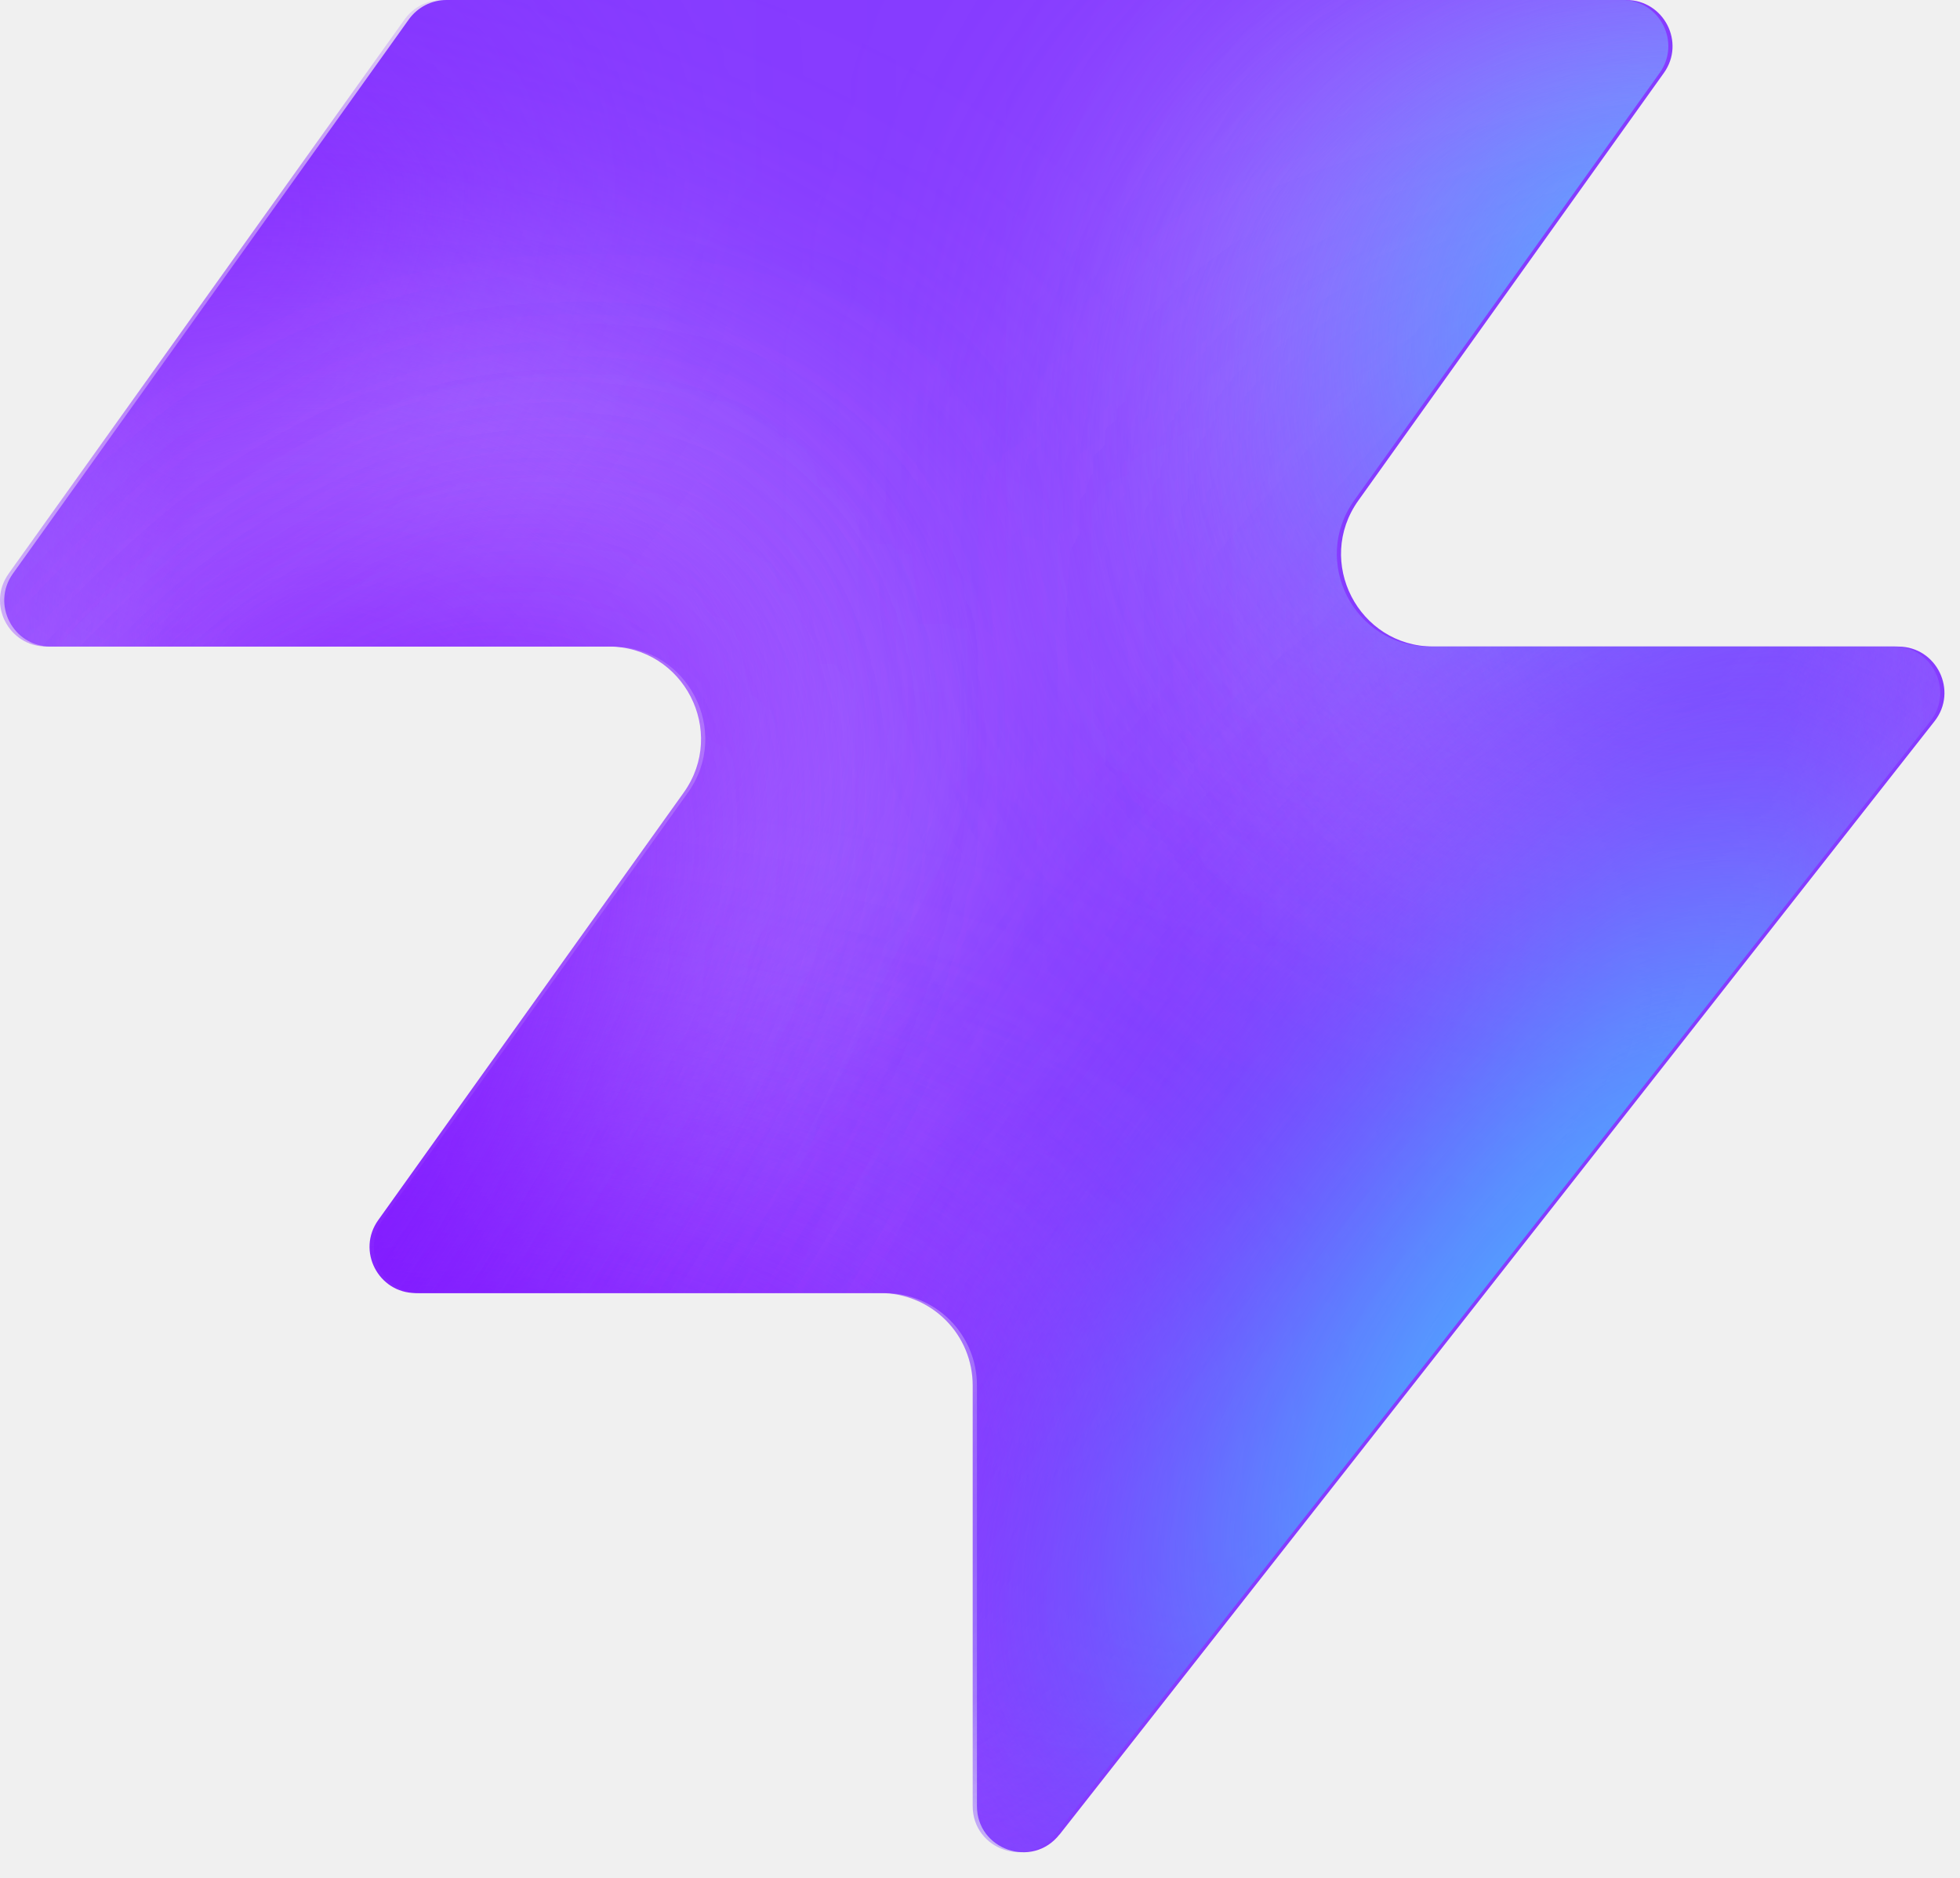
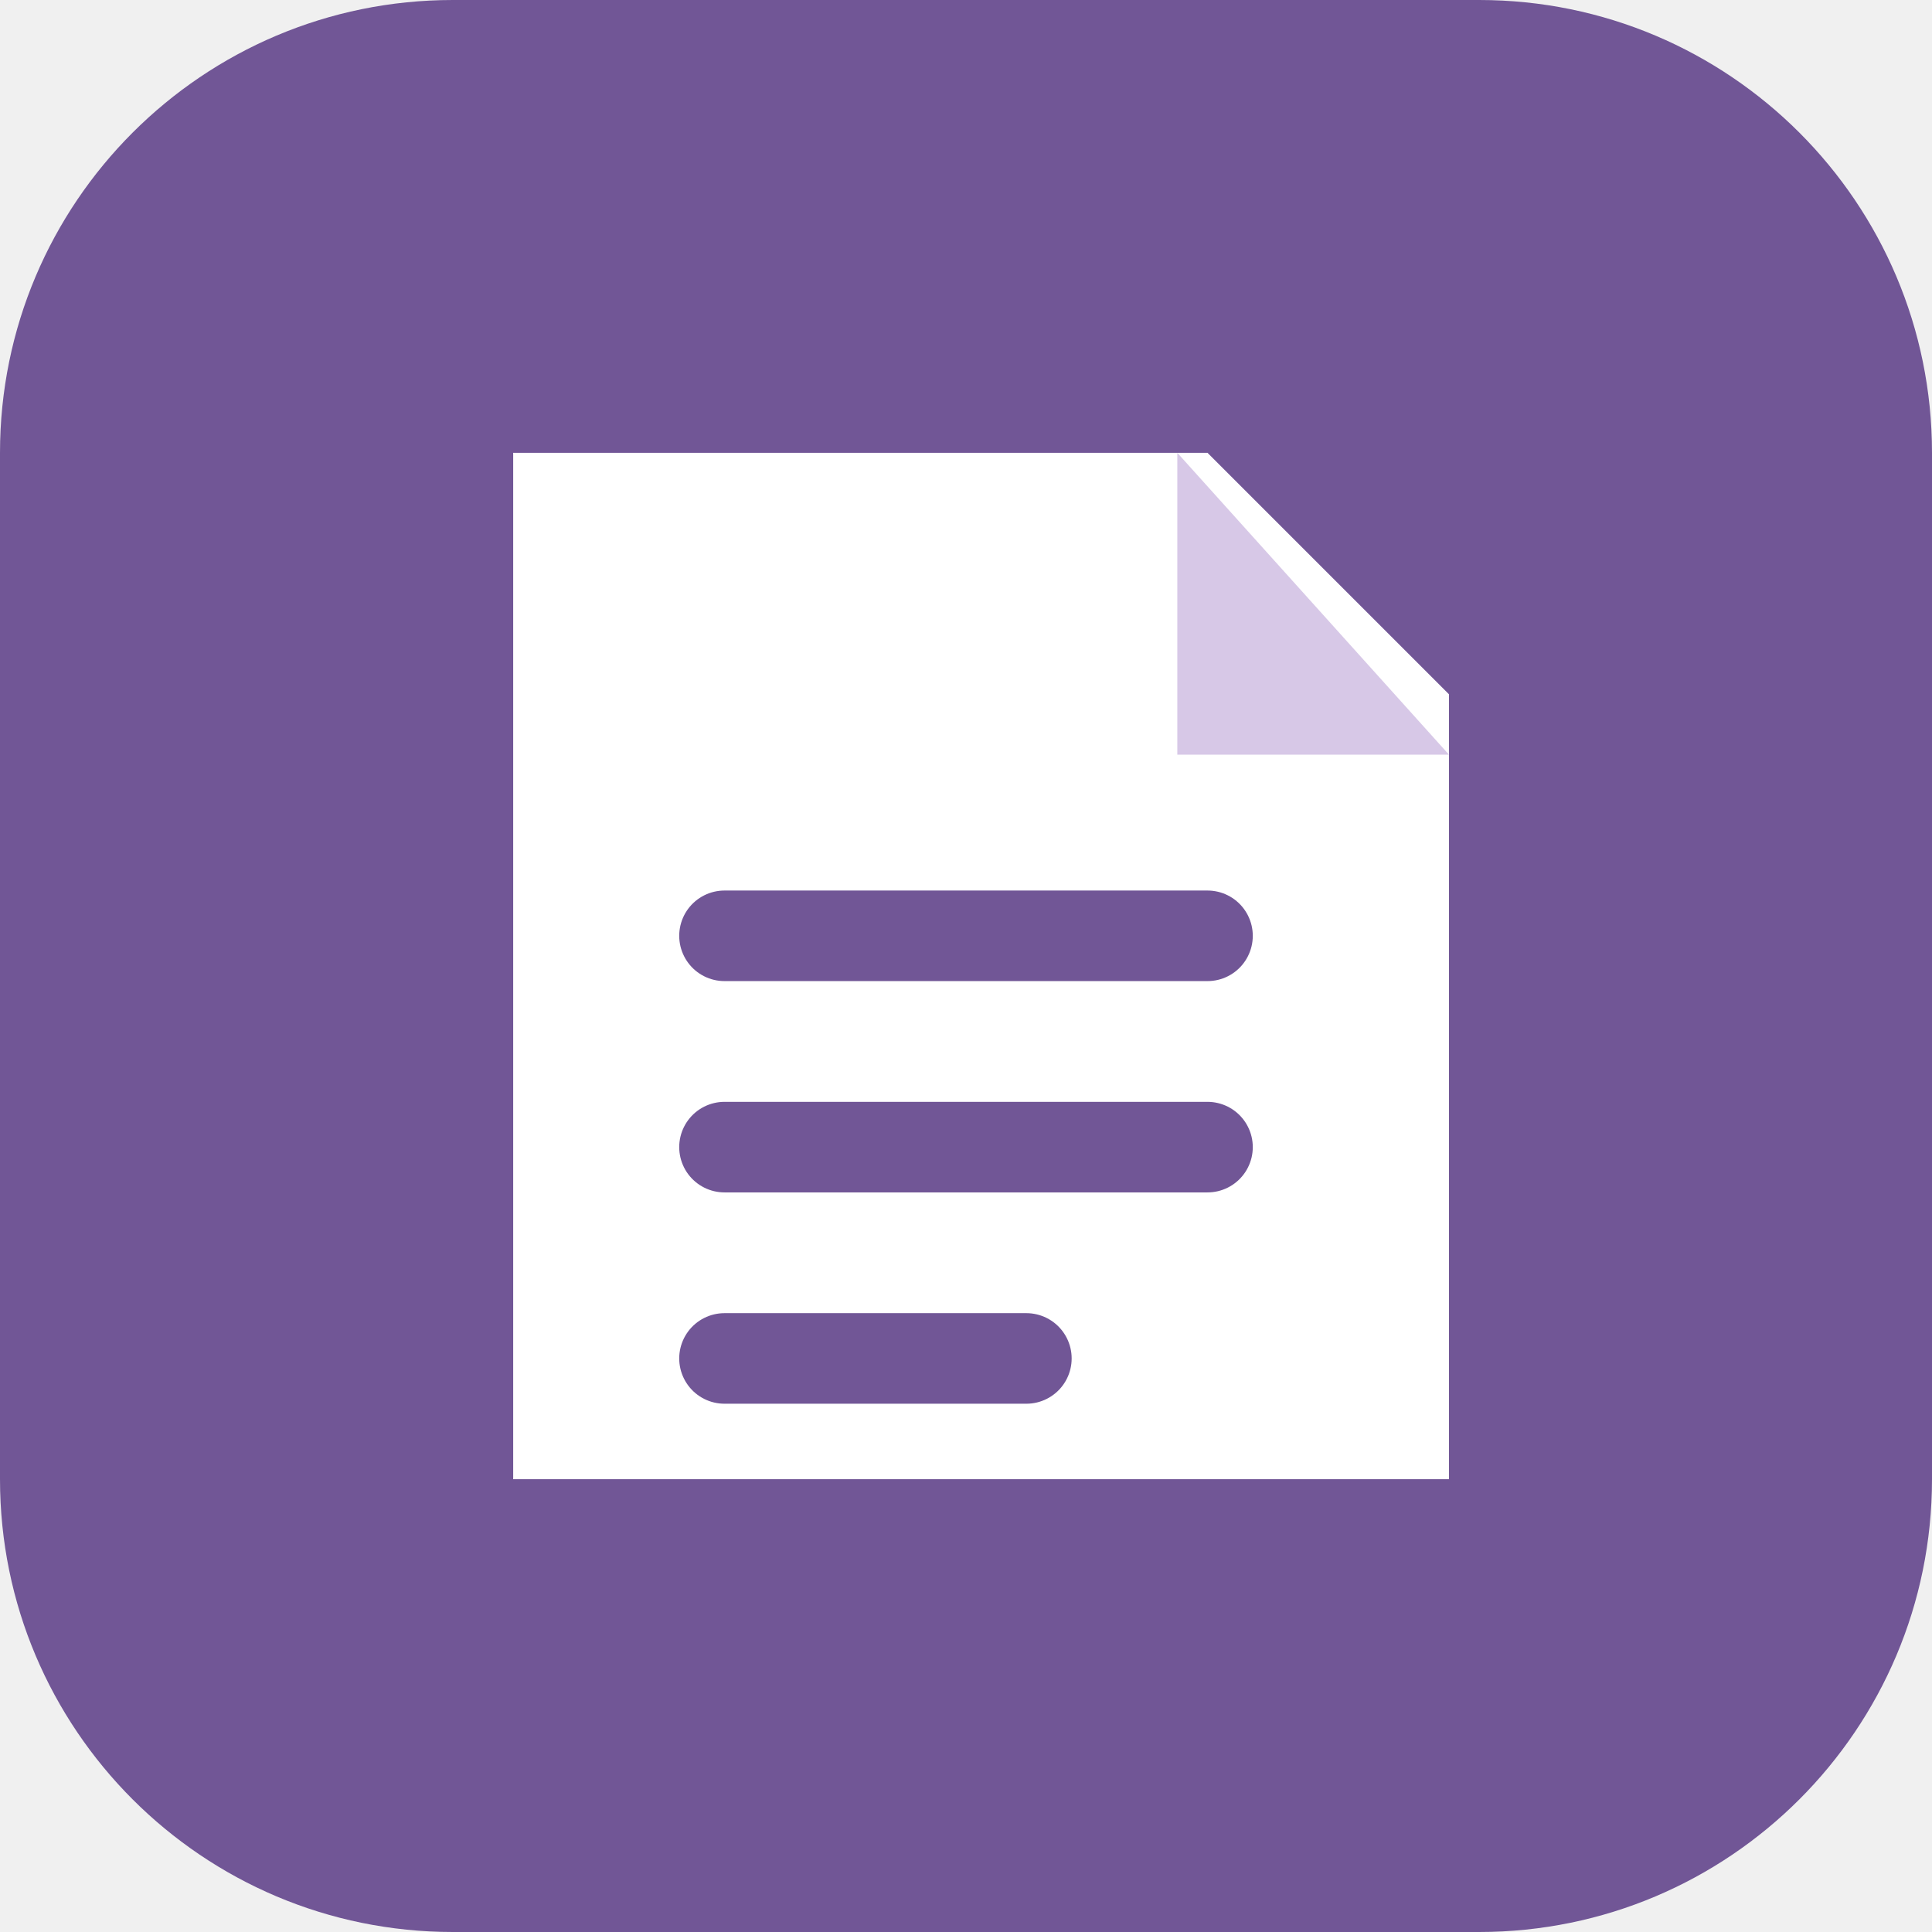
- <svg xmlns="http://www.w3.org/2000/svg" width="48" height="46" fill="none" viewBox="0 0 48 46">
-   <path fill="#863bff" d="M25.946 44.938c-.664.845-2.021.375-2.021-.698V33.937a2.26 2.26 0 0 0-2.262-2.262H10.287c-.92 0-1.456-1.04-.92-1.788l7.48-10.471c1.07-1.497 0-3.578-1.842-3.578H1.237c-.92 0-1.456-1.04-.92-1.788L10.013.474c.214-.297.556-.474.92-.474h28.894c.92 0 1.456 1.04.92 1.788l-7.48 10.471c-1.07 1.498 0 3.579 1.842 3.579h11.377c.943 0 1.473 1.088.89 1.83L25.947 44.94z" style="fill:#863bff;fill:color(display-p3 .525 .23 1);fill-opacity:1" />
-   <mask id="a" width="48" height="46" x="0" y="0" maskUnits="userSpaceOnUse" style="mask-type:alpha">
-     <path fill="#000" d="M25.842 44.938c-.664.844-2.021.375-2.021-.698V33.937a2.26 2.26 0 0 0-2.262-2.262H10.183c-.92 0-1.456-1.04-.92-1.788l7.48-10.471c1.07-1.498 0-3.579-1.842-3.579H1.133c-.92 0-1.456-1.04-.92-1.787L9.91.473c.214-.297.556-.474.92-.474h28.894c.92 0 1.456 1.04.92 1.788l-7.48 10.471c-1.07 1.498 0 3.578 1.842 3.578h11.377c.943 0 1.473 1.088.89 1.832L25.843 44.94z" style="fill:#000;fill-opacity:1" />
-   </mask>
-   <g mask="url(#a)">
-     <g filter="url(#b)">
-       <ellipse cx="5.508" cy="14.704" fill="#ede6ff" rx="5.508" ry="14.704" style="fill:#ede6ff;fill:color(display-p3 .927 .903 1);fill-opacity:1" transform="matrix(.00324 1 1 -.00324 -4.47 31.516)" />
-     </g>
-     <g filter="url(#c)">
-       <ellipse cx="10.399" cy="29.851" fill="#ede6ff" rx="10.399" ry="29.851" style="fill:#ede6ff;fill:color(display-p3 .927 .903 1);fill-opacity:1" transform="matrix(.00324 1 1 -.00324 -39.328 7.883)" />
-     </g>
-     <g filter="url(#d)">
-       <ellipse cx="5.508" cy="30.487" fill="#7e14ff" rx="5.508" ry="30.487" style="fill:#7e14ff;fill:color(display-p3 .492 .077 1);fill-opacity:1" transform="rotate(89.814 -25.913 -14.639)scale(1 -1)" />
-     </g>
-     <g filter="url(#e)">
-       <ellipse cx="5.508" cy="30.599" fill="#7e14ff" rx="5.508" ry="30.599" style="fill:#7e14ff;fill:color(display-p3 .492 .077 1);fill-opacity:1" transform="rotate(89.814 -32.644 -3.334)scale(1 -1)" />
-     </g>
-     <g filter="url(#f)">
-       <ellipse cx="5.508" cy="30.599" fill="#7e14ff" rx="5.508" ry="30.599" style="fill:#7e14ff;fill:color(display-p3 .492 .077 1);fill-opacity:1" transform="matrix(.00324 1 1 -.00324 -34.34 30.47)" />
-     </g>
-     <g filter="url(#g)">
-       <ellipse cx="14.072" cy="22.078" fill="#ede6ff" rx="14.072" ry="22.078" style="fill:#ede6ff;fill:color(display-p3 .927 .903 1);fill-opacity:1" transform="rotate(93.35 24.506 48.493)scale(-1 1)" />
-     </g>
-     <g filter="url(#h)">
-       <ellipse cx="3.47" cy="21.501" fill="#7e14ff" rx="3.47" ry="21.501" style="fill:#7e14ff;fill:color(display-p3 .492 .077 1);fill-opacity:1" transform="rotate(89.009 28.708 47.59)scale(-1 1)" />
-     </g>
-     <g filter="url(#i)">
-       <ellipse cx="3.47" cy="21.501" fill="#7e14ff" rx="3.47" ry="21.501" style="fill:#7e14ff;fill:color(display-p3 .492 .077 1);fill-opacity:1" transform="rotate(89.009 28.708 47.59)scale(-1 1)" />
-     </g>
-     <g filter="url(#j)">
-       <ellipse cx=".387" cy="8.972" fill="#7e14ff" rx="4.407" ry="29.108" style="fill:#7e14ff;fill:color(display-p3 .492 .077 1);fill-opacity:1" transform="rotate(39.51 .387 8.972)" />
-     </g>
-     <g filter="url(#k)">
-       <ellipse cx="47.523" cy="-6.092" fill="#7e14ff" rx="4.407" ry="29.108" style="fill:#7e14ff;fill:color(display-p3 .492 .077 1);fill-opacity:1" transform="rotate(37.892 47.523 -6.092)" />
-     </g>
-     <g filter="url(#l)">
-       <ellipse cx="41.412" cy="6.333" fill="#47bfff" rx="5.971" ry="9.665" style="fill:#47bfff;fill:color(display-p3 .28 .748 1);fill-opacity:1" transform="rotate(37.892 41.412 6.333)" />
-     </g>
-     <g filter="url(#m)">
-       <ellipse cx="-1.879" cy="38.332" fill="#7e14ff" rx="4.407" ry="29.108" style="fill:#7e14ff;fill:color(display-p3 .492 .077 1);fill-opacity:1" transform="rotate(37.892 -1.88 38.332)" />
-     </g>
-     <g filter="url(#n)">
-       <ellipse cx="-1.879" cy="38.332" fill="#7e14ff" rx="4.407" ry="29.108" style="fill:#7e14ff;fill:color(display-p3 .492 .077 1);fill-opacity:1" transform="rotate(37.892 -1.88 38.332)" />
-     </g>
-     <g filter="url(#o)">
-       <ellipse cx="35.651" cy="29.907" fill="#7e14ff" rx="4.407" ry="29.108" style="fill:#7e14ff;fill:color(display-p3 .492 .077 1);fill-opacity:1" transform="rotate(37.892 35.651 29.907)" />
-     </g>
-     <g filter="url(#p)">
-       <ellipse cx="38.418" cy="32.4" fill="#47bfff" rx="5.971" ry="15.297" style="fill:#47bfff;fill:color(display-p3 .28 .748 1);fill-opacity:1" transform="rotate(37.892 38.418 32.4)" />
-     </g>
-   </g>
-   <defs>
-     <filter id="b" width="60.045" height="41.654" x="-19.77" y="16.149" color-interpolation-filters="sRGB" filterUnits="userSpaceOnUse">
-       <feFlood flood-opacity="0" result="BackgroundImageFix" />
-       <feBlend in="SourceGraphic" in2="BackgroundImageFix" result="shape" />
-       <feGaussianBlur result="effect1_foregroundBlur_2002_17158" stdDeviation="7.659" />
-     </filter>
-     <filter id="c" width="90.34" height="51.437" x="-54.613" y="-7.533" color-interpolation-filters="sRGB" filterUnits="userSpaceOnUse">
-       <feFlood flood-opacity="0" result="BackgroundImageFix" />
-       <feBlend in="SourceGraphic" in2="BackgroundImageFix" result="shape" />
-       <feGaussianBlur result="effect1_foregroundBlur_2002_17158" stdDeviation="7.659" />
-     </filter>
-     <filter id="d" width="79.355" height="29.4" x="-49.64" y="2.03" color-interpolation-filters="sRGB" filterUnits="userSpaceOnUse">
-       <feFlood flood-opacity="0" result="BackgroundImageFix" />
-       <feBlend in="SourceGraphic" in2="BackgroundImageFix" result="shape" />
-       <feGaussianBlur result="effect1_foregroundBlur_2002_17158" stdDeviation="4.596" />
-     </filter>
-     <filter id="e" width="79.579" height="29.4" x="-45.045" y="20.029" color-interpolation-filters="sRGB" filterUnits="userSpaceOnUse">
-       <feFlood flood-opacity="0" result="BackgroundImageFix" />
-       <feBlend in="SourceGraphic" in2="BackgroundImageFix" result="shape" />
-       <feGaussianBlur result="effect1_foregroundBlur_2002_17158" stdDeviation="4.596" />
-     </filter>
-     <filter id="f" width="79.579" height="29.4" x="-43.513" y="21.178" color-interpolation-filters="sRGB" filterUnits="userSpaceOnUse">
-       <feFlood flood-opacity="0" result="BackgroundImageFix" />
-       <feBlend in="SourceGraphic" in2="BackgroundImageFix" result="shape" />
-       <feGaussianBlur result="effect1_foregroundBlur_2002_17158" stdDeviation="4.596" />
-     </filter>
-     <filter id="g" width="74.749" height="58.852" x="15.756" y="-17.901" color-interpolation-filters="sRGB" filterUnits="userSpaceOnUse">
-       <feFlood flood-opacity="0" result="BackgroundImageFix" />
-       <feBlend in="SourceGraphic" in2="BackgroundImageFix" result="shape" />
-       <feGaussianBlur result="effect1_foregroundBlur_2002_17158" stdDeviation="7.659" />
-     </filter>
-     <filter id="h" width="61.377" height="25.362" x="23.548" y="2.284" color-interpolation-filters="sRGB" filterUnits="userSpaceOnUse">
-       <feFlood flood-opacity="0" result="BackgroundImageFix" />
-       <feBlend in="SourceGraphic" in2="BackgroundImageFix" result="shape" />
-       <feGaussianBlur result="effect1_foregroundBlur_2002_17158" stdDeviation="4.596" />
-     </filter>
-     <filter id="i" width="61.377" height="25.362" x="23.548" y="2.284" color-interpolation-filters="sRGB" filterUnits="userSpaceOnUse">
-       <feFlood flood-opacity="0" result="BackgroundImageFix" />
-       <feBlend in="SourceGraphic" in2="BackgroundImageFix" result="shape" />
-       <feGaussianBlur result="effect1_foregroundBlur_2002_17158" stdDeviation="4.596" />
-     </filter>
-     <filter id="j" width="56.045" height="63.649" x="-27.636" y="-22.853" color-interpolation-filters="sRGB" filterUnits="userSpaceOnUse">
-       <feFlood flood-opacity="0" result="BackgroundImageFix" />
-       <feBlend in="SourceGraphic" in2="BackgroundImageFix" result="shape" />
-       <feGaussianBlur result="effect1_foregroundBlur_2002_17158" stdDeviation="4.596" />
-     </filter>
-     <filter id="k" width="54.814" height="64.646" x="20.116" y="-38.415" color-interpolation-filters="sRGB" filterUnits="userSpaceOnUse">
-       <feFlood flood-opacity="0" result="BackgroundImageFix" />
-       <feBlend in="SourceGraphic" in2="BackgroundImageFix" result="shape" />
-       <feGaussianBlur result="effect1_foregroundBlur_2002_17158" stdDeviation="4.596" />
-     </filter>
-     <filter id="l" width="33.541" height="35.313" x="24.641" y="-11.323" color-interpolation-filters="sRGB" filterUnits="userSpaceOnUse">
-       <feFlood flood-opacity="0" result="BackgroundImageFix" />
-       <feBlend in="SourceGraphic" in2="BackgroundImageFix" result="shape" />
-       <feGaussianBlur result="effect1_foregroundBlur_2002_17158" stdDeviation="4.596" />
-     </filter>
-     <filter id="m" width="54.814" height="64.646" x="-29.286" y="6.009" color-interpolation-filters="sRGB" filterUnits="userSpaceOnUse">
-       <feFlood flood-opacity="0" result="BackgroundImageFix" />
-       <feBlend in="SourceGraphic" in2="BackgroundImageFix" result="shape" />
-       <feGaussianBlur result="effect1_foregroundBlur_2002_17158" stdDeviation="4.596" />
-     </filter>
-     <filter id="n" width="54.814" height="64.646" x="-29.286" y="6.009" color-interpolation-filters="sRGB" filterUnits="userSpaceOnUse">
-       <feFlood flood-opacity="0" result="BackgroundImageFix" />
-       <feBlend in="SourceGraphic" in2="BackgroundImageFix" result="shape" />
-       <feGaussianBlur result="effect1_foregroundBlur_2002_17158" stdDeviation="4.596" />
-     </filter>
-     <filter id="o" width="54.814" height="64.646" x="8.244" y="-2.416" color-interpolation-filters="sRGB" filterUnits="userSpaceOnUse">
-       <feFlood flood-opacity="0" result="BackgroundImageFix" />
-       <feBlend in="SourceGraphic" in2="BackgroundImageFix" result="shape" />
-       <feGaussianBlur result="effect1_foregroundBlur_2002_17158" stdDeviation="4.596" />
-     </filter>
-     <filter id="p" width="39.409" height="43.623" x="18.713" y="10.588" color-interpolation-filters="sRGB" filterUnits="userSpaceOnUse">
-       <feFlood flood-opacity="0" result="BackgroundImageFix" />
-       <feBlend in="SourceGraphic" in2="BackgroundImageFix" result="shape" />
-       <feGaussianBlur result="effect1_foregroundBlur_2002_17158" stdDeviation="4.596" />
-     </filter>
-   </defs>
+ <svg xmlns="http://www.w3.org/2000/svg" viewBox="0 0 64 64">
+   <rect width="64" height="64" rx="15" fill="#715696" />
+   <path d="M17 15h23l8 8v26H17z" fill="white" />
+   <path d="M39 15v10h9" fill="#d7c8e7" />
+   <path d="M24 31h16M24 38h16M24 45h10" stroke="#715696" stroke-width="3" stroke-linecap="round" />
</svg>
